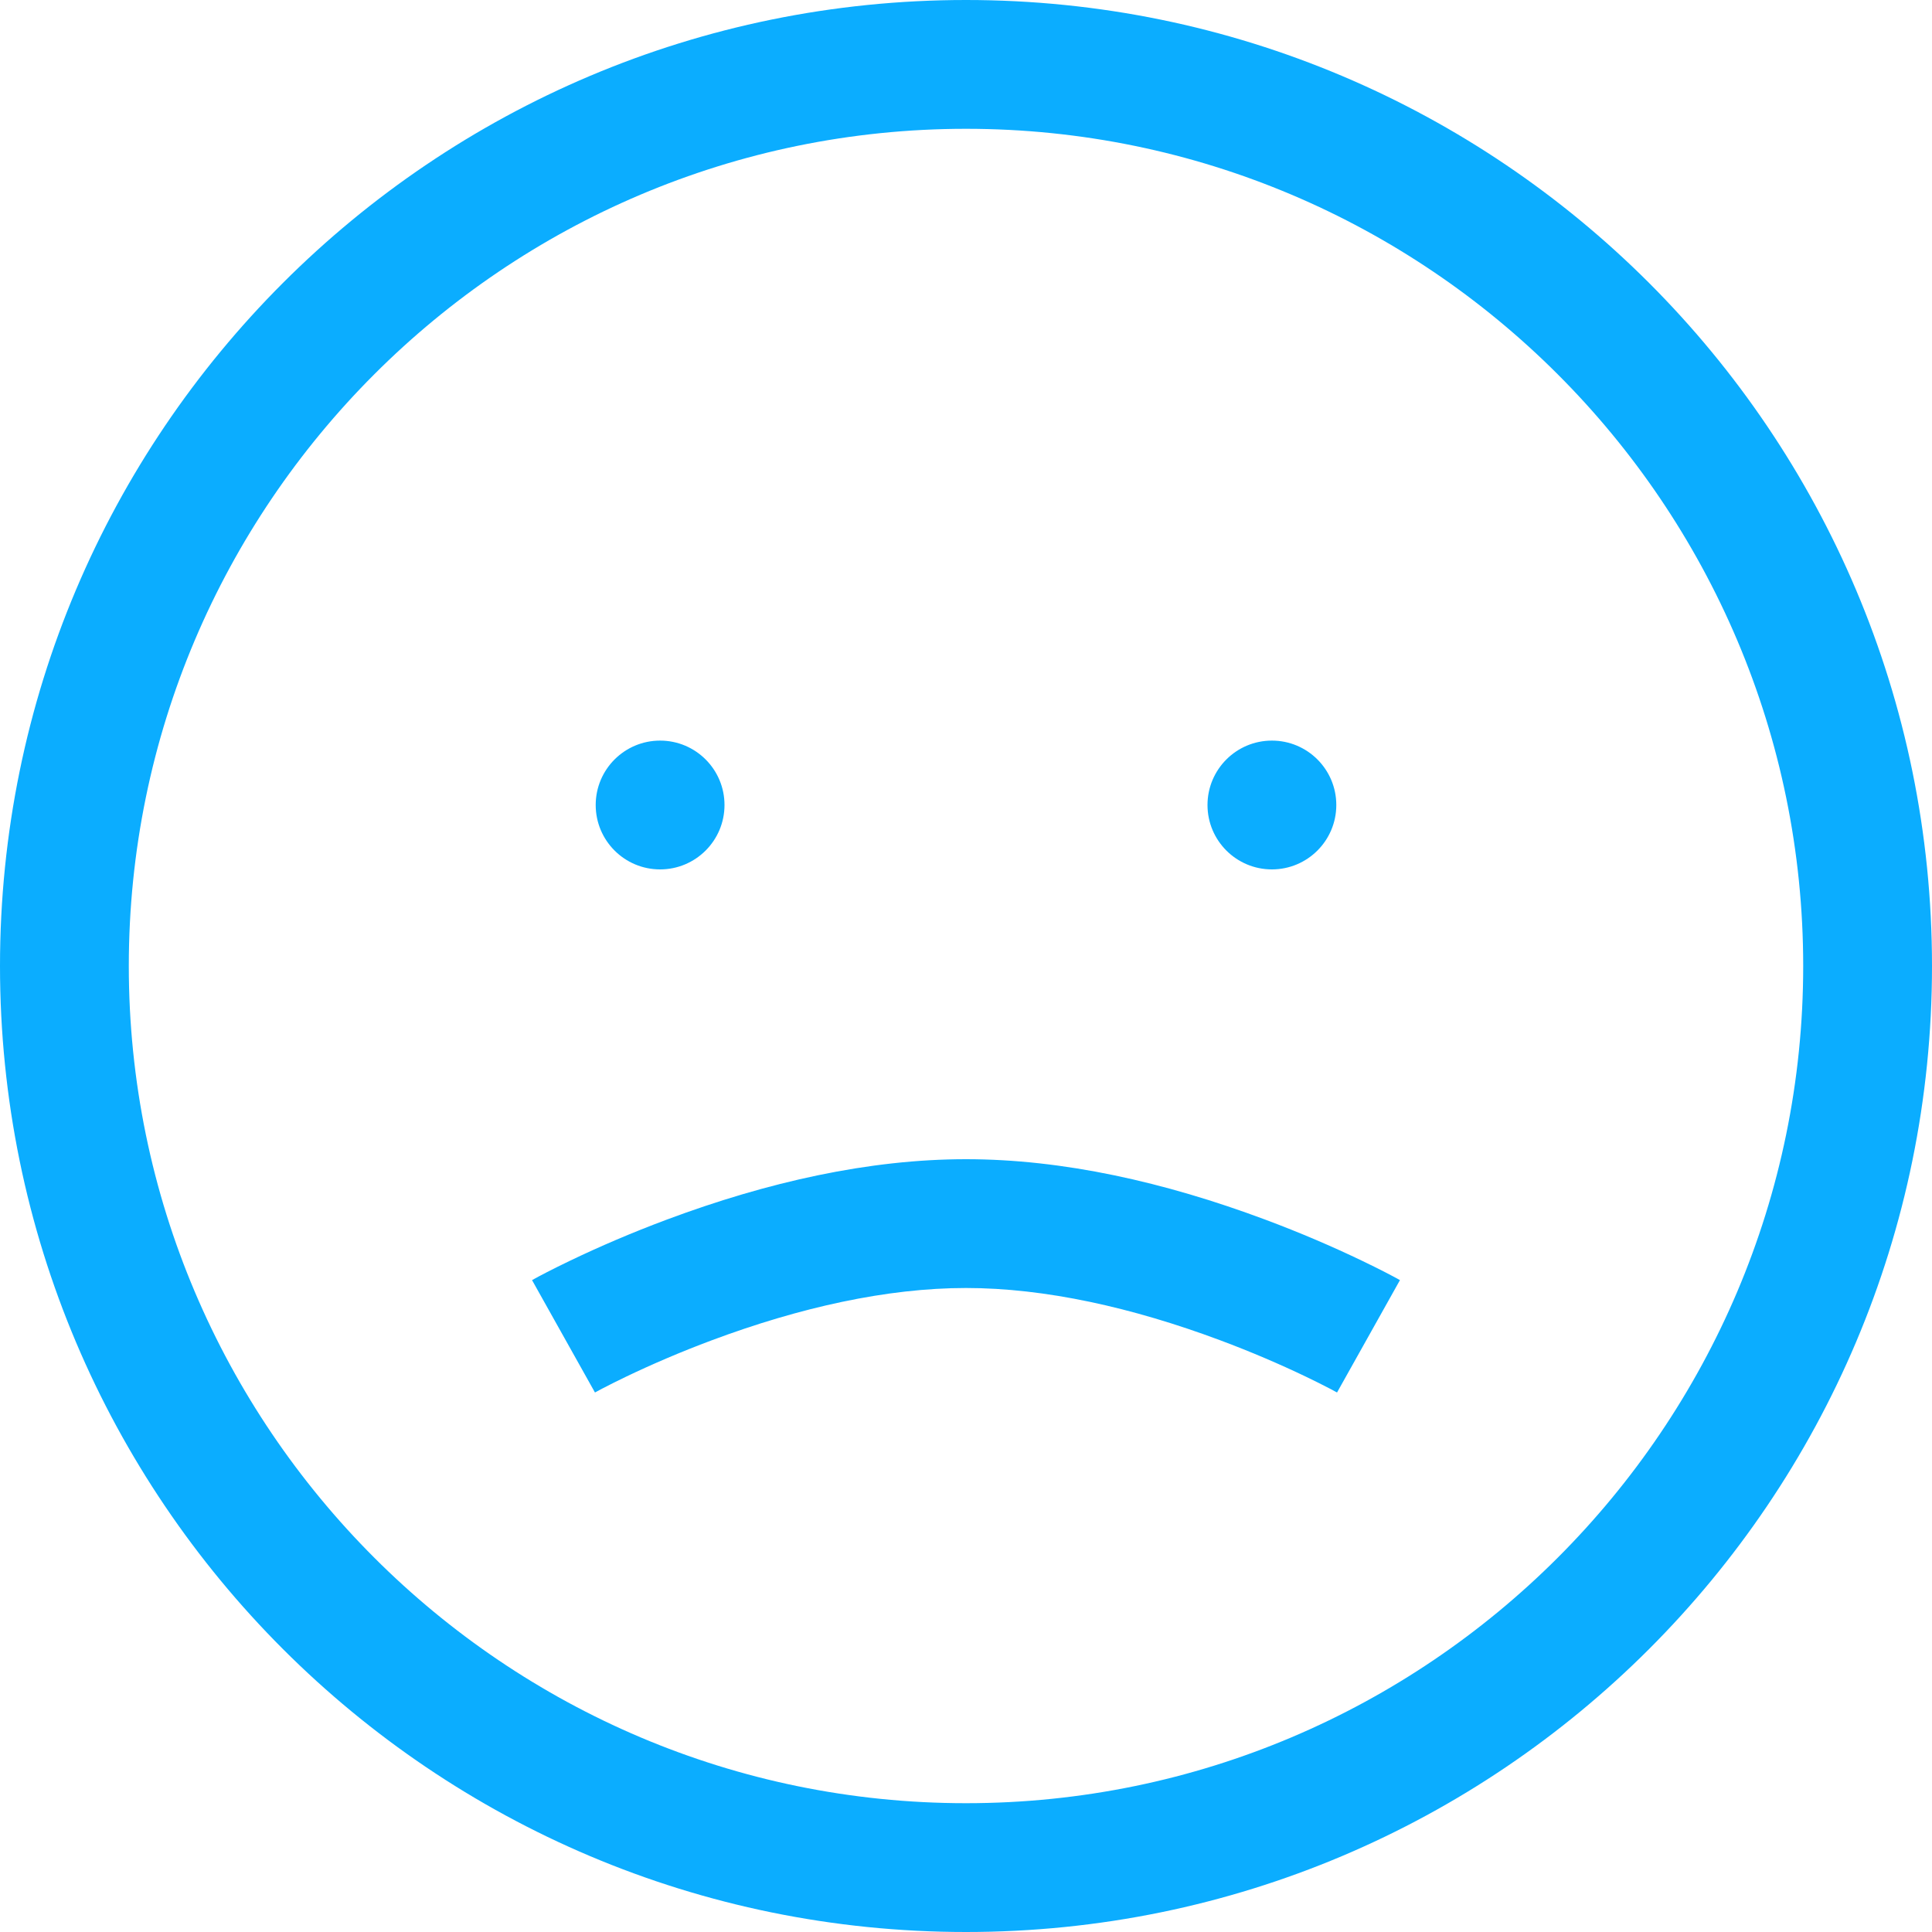
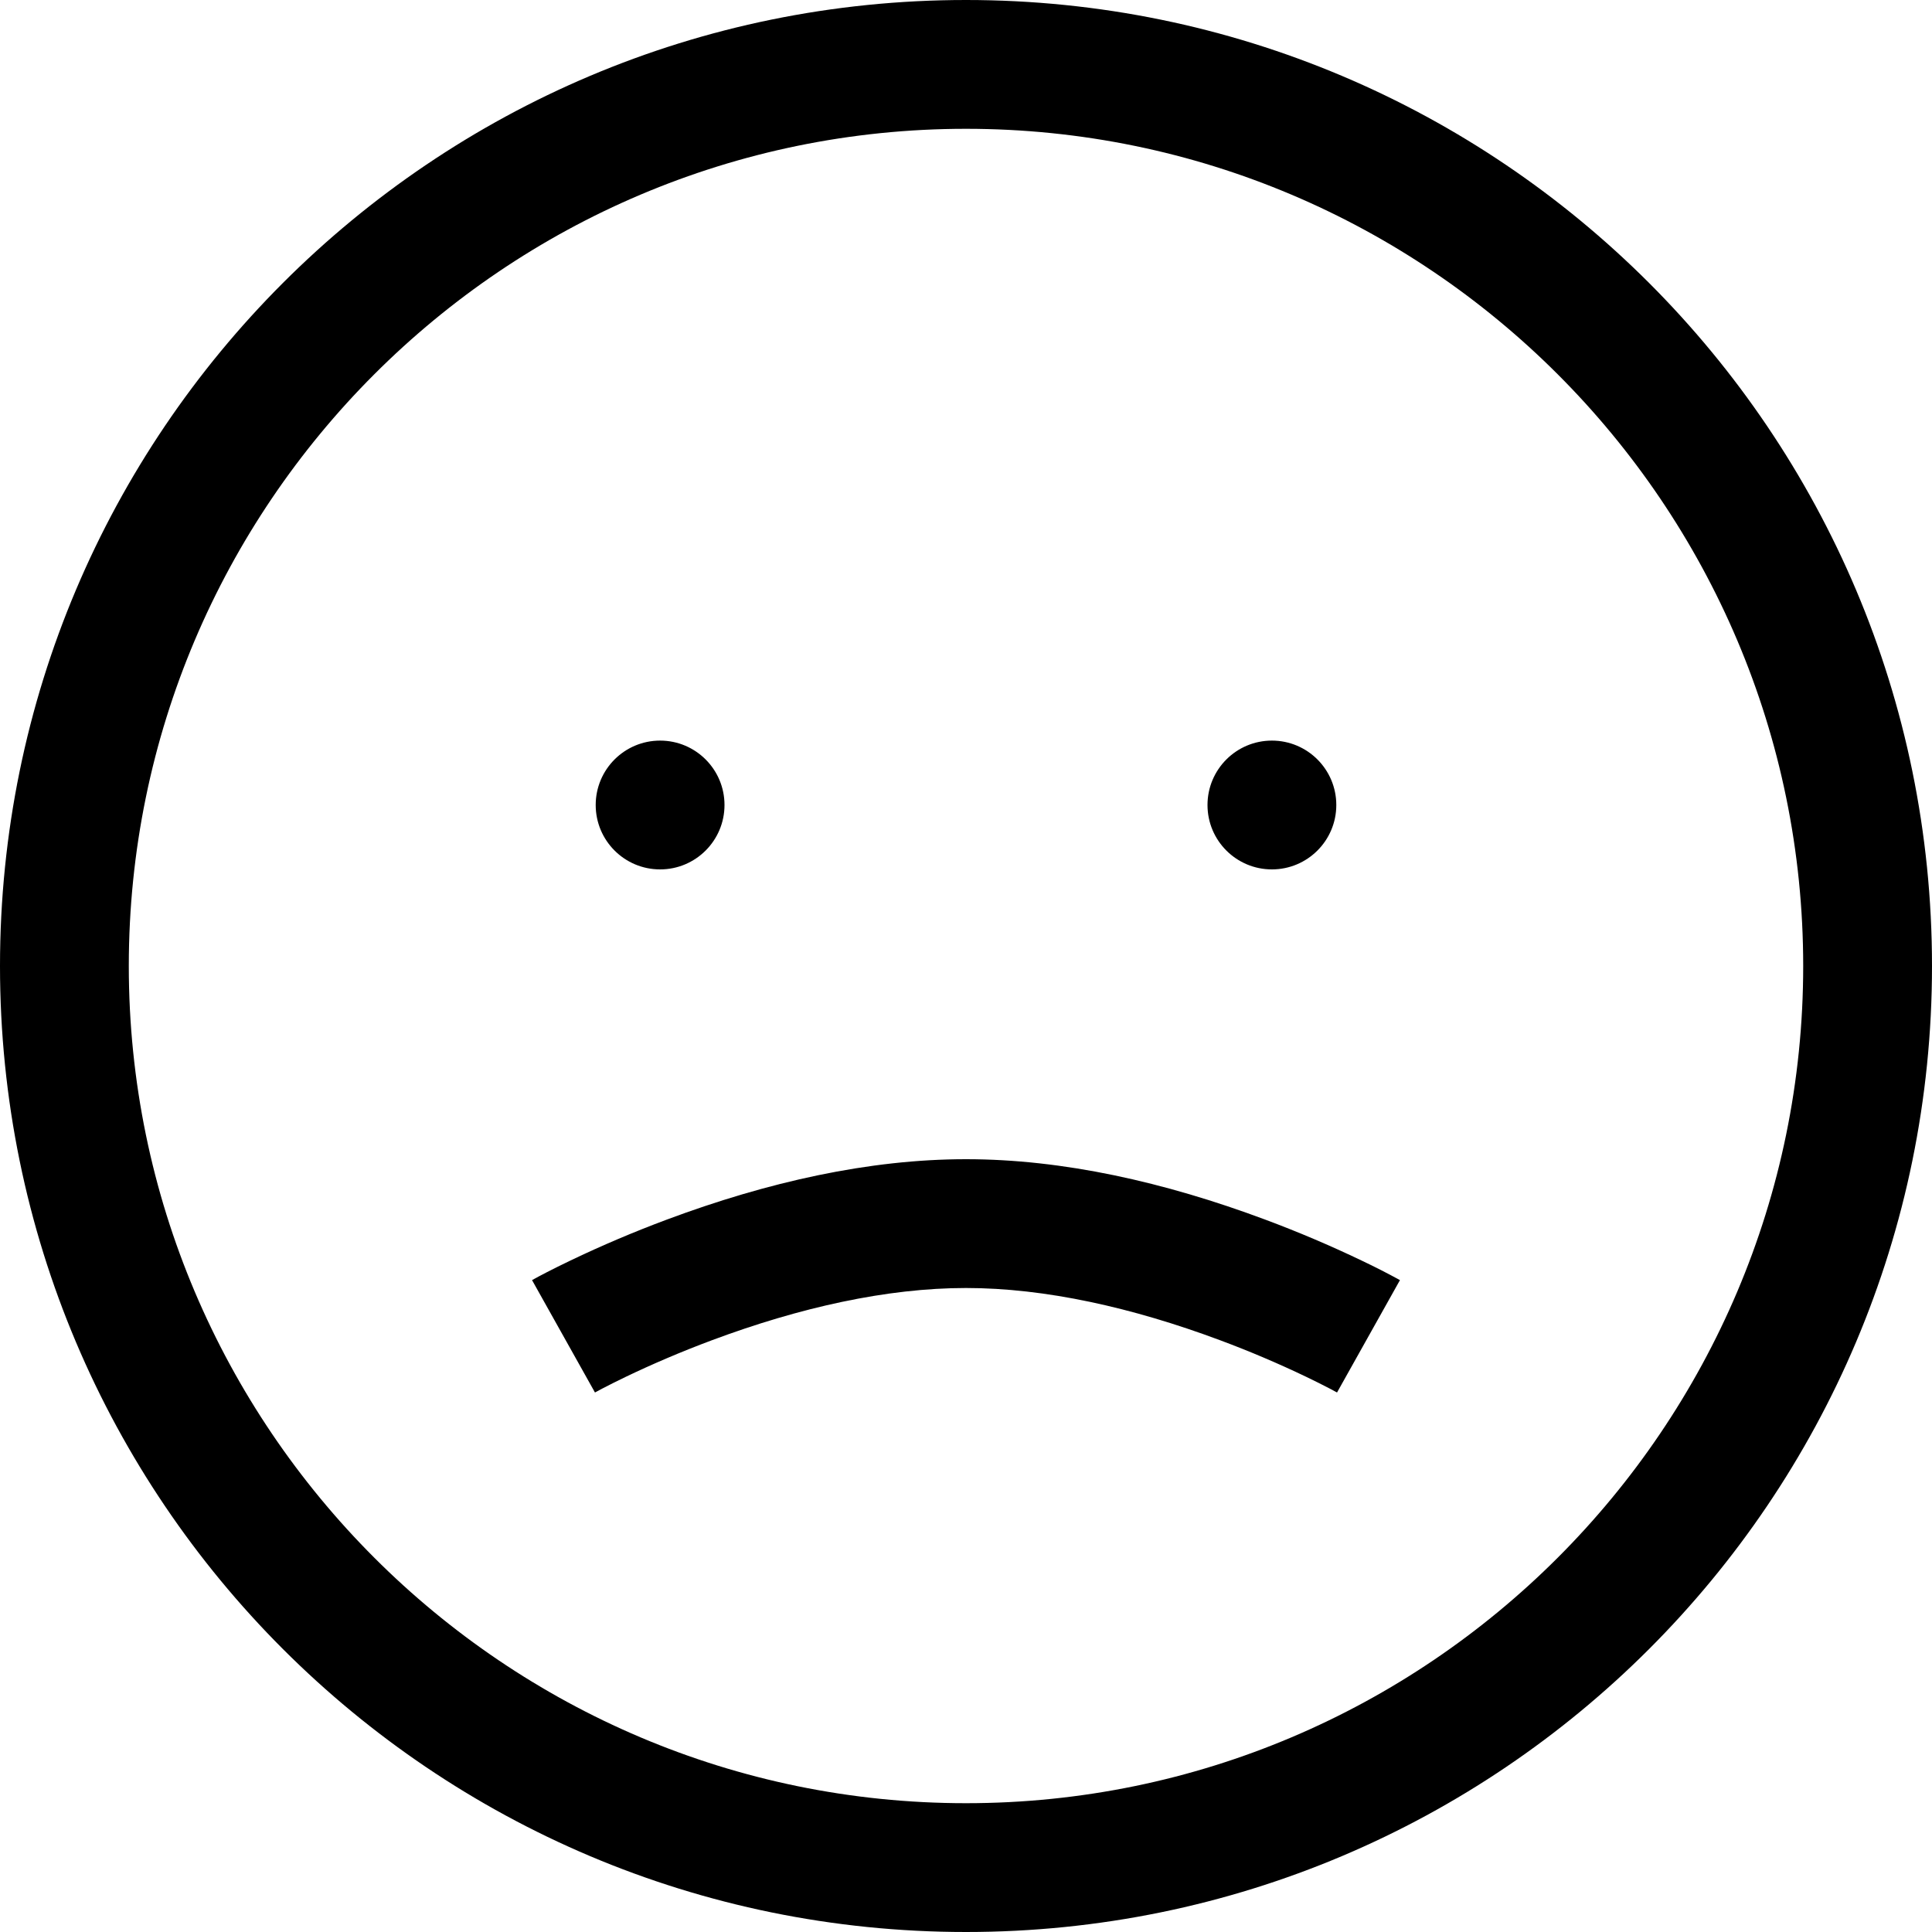
- <svg xmlns="http://www.w3.org/2000/svg" width="120px" height="120px" viewBox="0 0 120 120" version="1.1">
-   <defs />
-   <g id="Page-1" stroke="none" stroke-width="1" fill="none" fill-rule="evenodd">
-     <g id="01escritorio_06procesocompra_03waitingroom_03negativa" transform="translate(-117, -211)" fill="#0BADFF">
-       <g id="paño1" transform="translate(113, 207)">
-         <g id="titulo">
-           <g id="icon_clock">
-             <path d="M64,4 C30.863,4 4,30.863 4,64 C4,97.137 30.863,124 64,124 C97.137,124 124,97.137 124,64 C124,30.863 97.137,4 64,4 Z M64,116 C35.327,116 12,92.673 12,64 C12,35.327 35.327,12 64,12 C92.673,12 116,35.327 116,64 C116,92.673 92.673,116 64,116 Z M45,58 C47.209,58 49,56.209 49,54 C49,51.791 47.209,50 45,50 C42.791,50 41,51.791 41,54 C41,56.209 42.791,58 45,58 Z M83,58 C85.209,58 87,56.209 87,54 C87,51.791 85.209,50 83,50 C80.791,50 79,51.791 79,54 C79,56.209 80.791,58 83,58 Z M41.414,90.244 C41.833,90.026 42.323,89.779 42.879,89.512 C44.485,88.742 46.279,87.969 48.212,87.247 C53.66,85.213 59.076,84 64,84 C68.924,84 74.34,85.213 79.788,87.247 C81.721,87.969 83.515,88.742 85.121,89.512 C85.677,89.779 86.167,90.026 86.586,90.244 C86.825,90.37 86.981,90.454 87.046,90.49 L90.954,83.51 C90.493,83.252 89.687,82.83 88.582,82.3 C86.77,81.43 84.756,80.563 82.587,79.753 C76.317,77.412 70.014,76 64,76 C57.986,76 51.683,77.412 45.413,79.753 C43.244,80.563 41.23,81.43 39.418,82.3 C38.313,82.83 37.507,83.252 37.046,83.51 L40.954,90.49 C41.019,90.454 41.175,90.37 41.414,90.244 Z" id="Combined-Shape" />
-           </g>
-         </g>
-       </g>
-     </g>
-   </g>
+ <svg xmlns="http://www.w3.org/2000/svg" width="120" height="120" viewBox="0 0 120 120">
+   <path d="M60 0C26.863 0 0 26.863 0 60s26.863 60 60 60 60-26.863 60-60S93.137 0 60 0zm0 112C31.327 112 8 88.673 8 60S31.327 8 60 8s52 23.327 52 52-23.327 52-52 52zM41 54a4 4 0 1 0 0-8 4 4 0 0 0 0 8zm38 0a4 4 0 1 0 0-8 4 4 0 0 0 0 8zM37.414 86.244c.419-.218.91-.465 1.465-.732 1.606-.77 3.4-1.543 5.333-2.265C49.66 81.213 55.076 80 60 80c4.924 0 10.34 1.213 15.788 3.247a64.585 64.585 0 0 1 5.333 2.265c.556.267 1.046.514 1.465.732.24.126.395.21.46.246l3.908-6.98a45.375 45.375 0 0 0-2.372-1.21 72.541 72.541 0 0 0-5.995-2.547C72.317 73.412 66.014 72 60 72c-6.014 0-12.317 1.412-18.587 3.753a72.541 72.541 0 0 0-5.995 2.547c-1.105.53-1.911.952-2.372 1.21l3.908 6.98c.065-.036.22-.12.46-.246z" fill-rule="evenodd" />
</svg>
